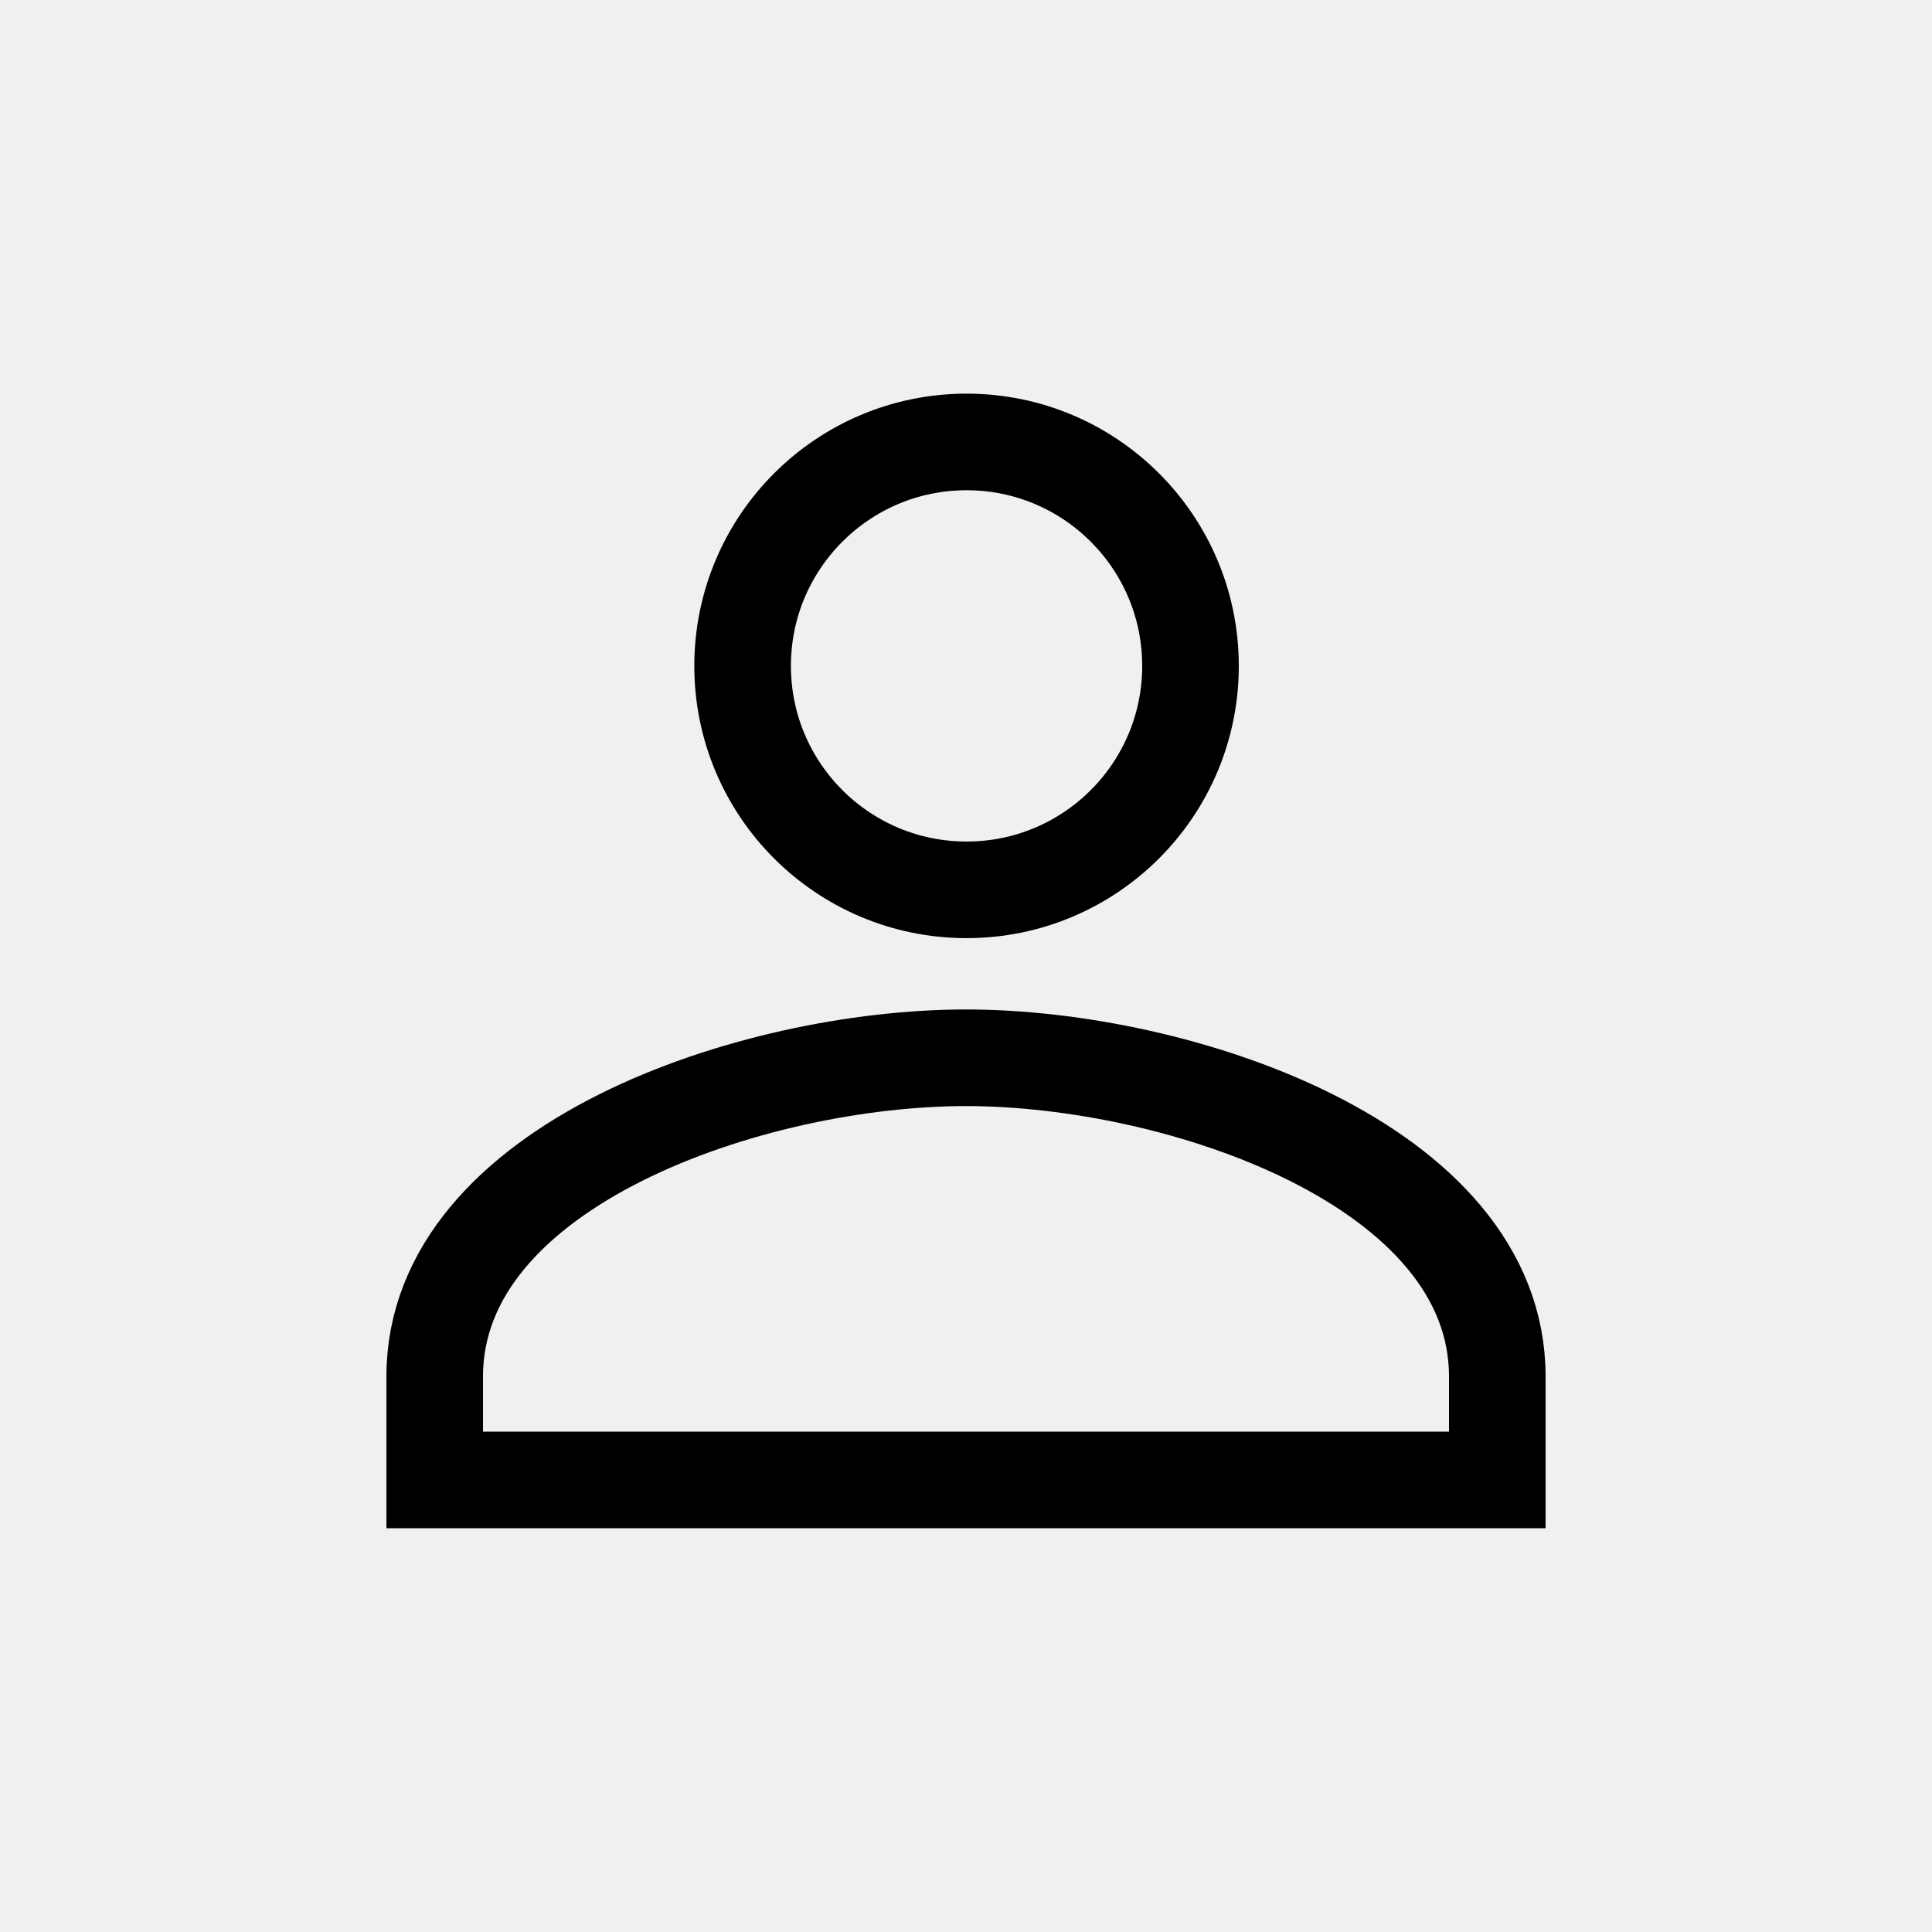
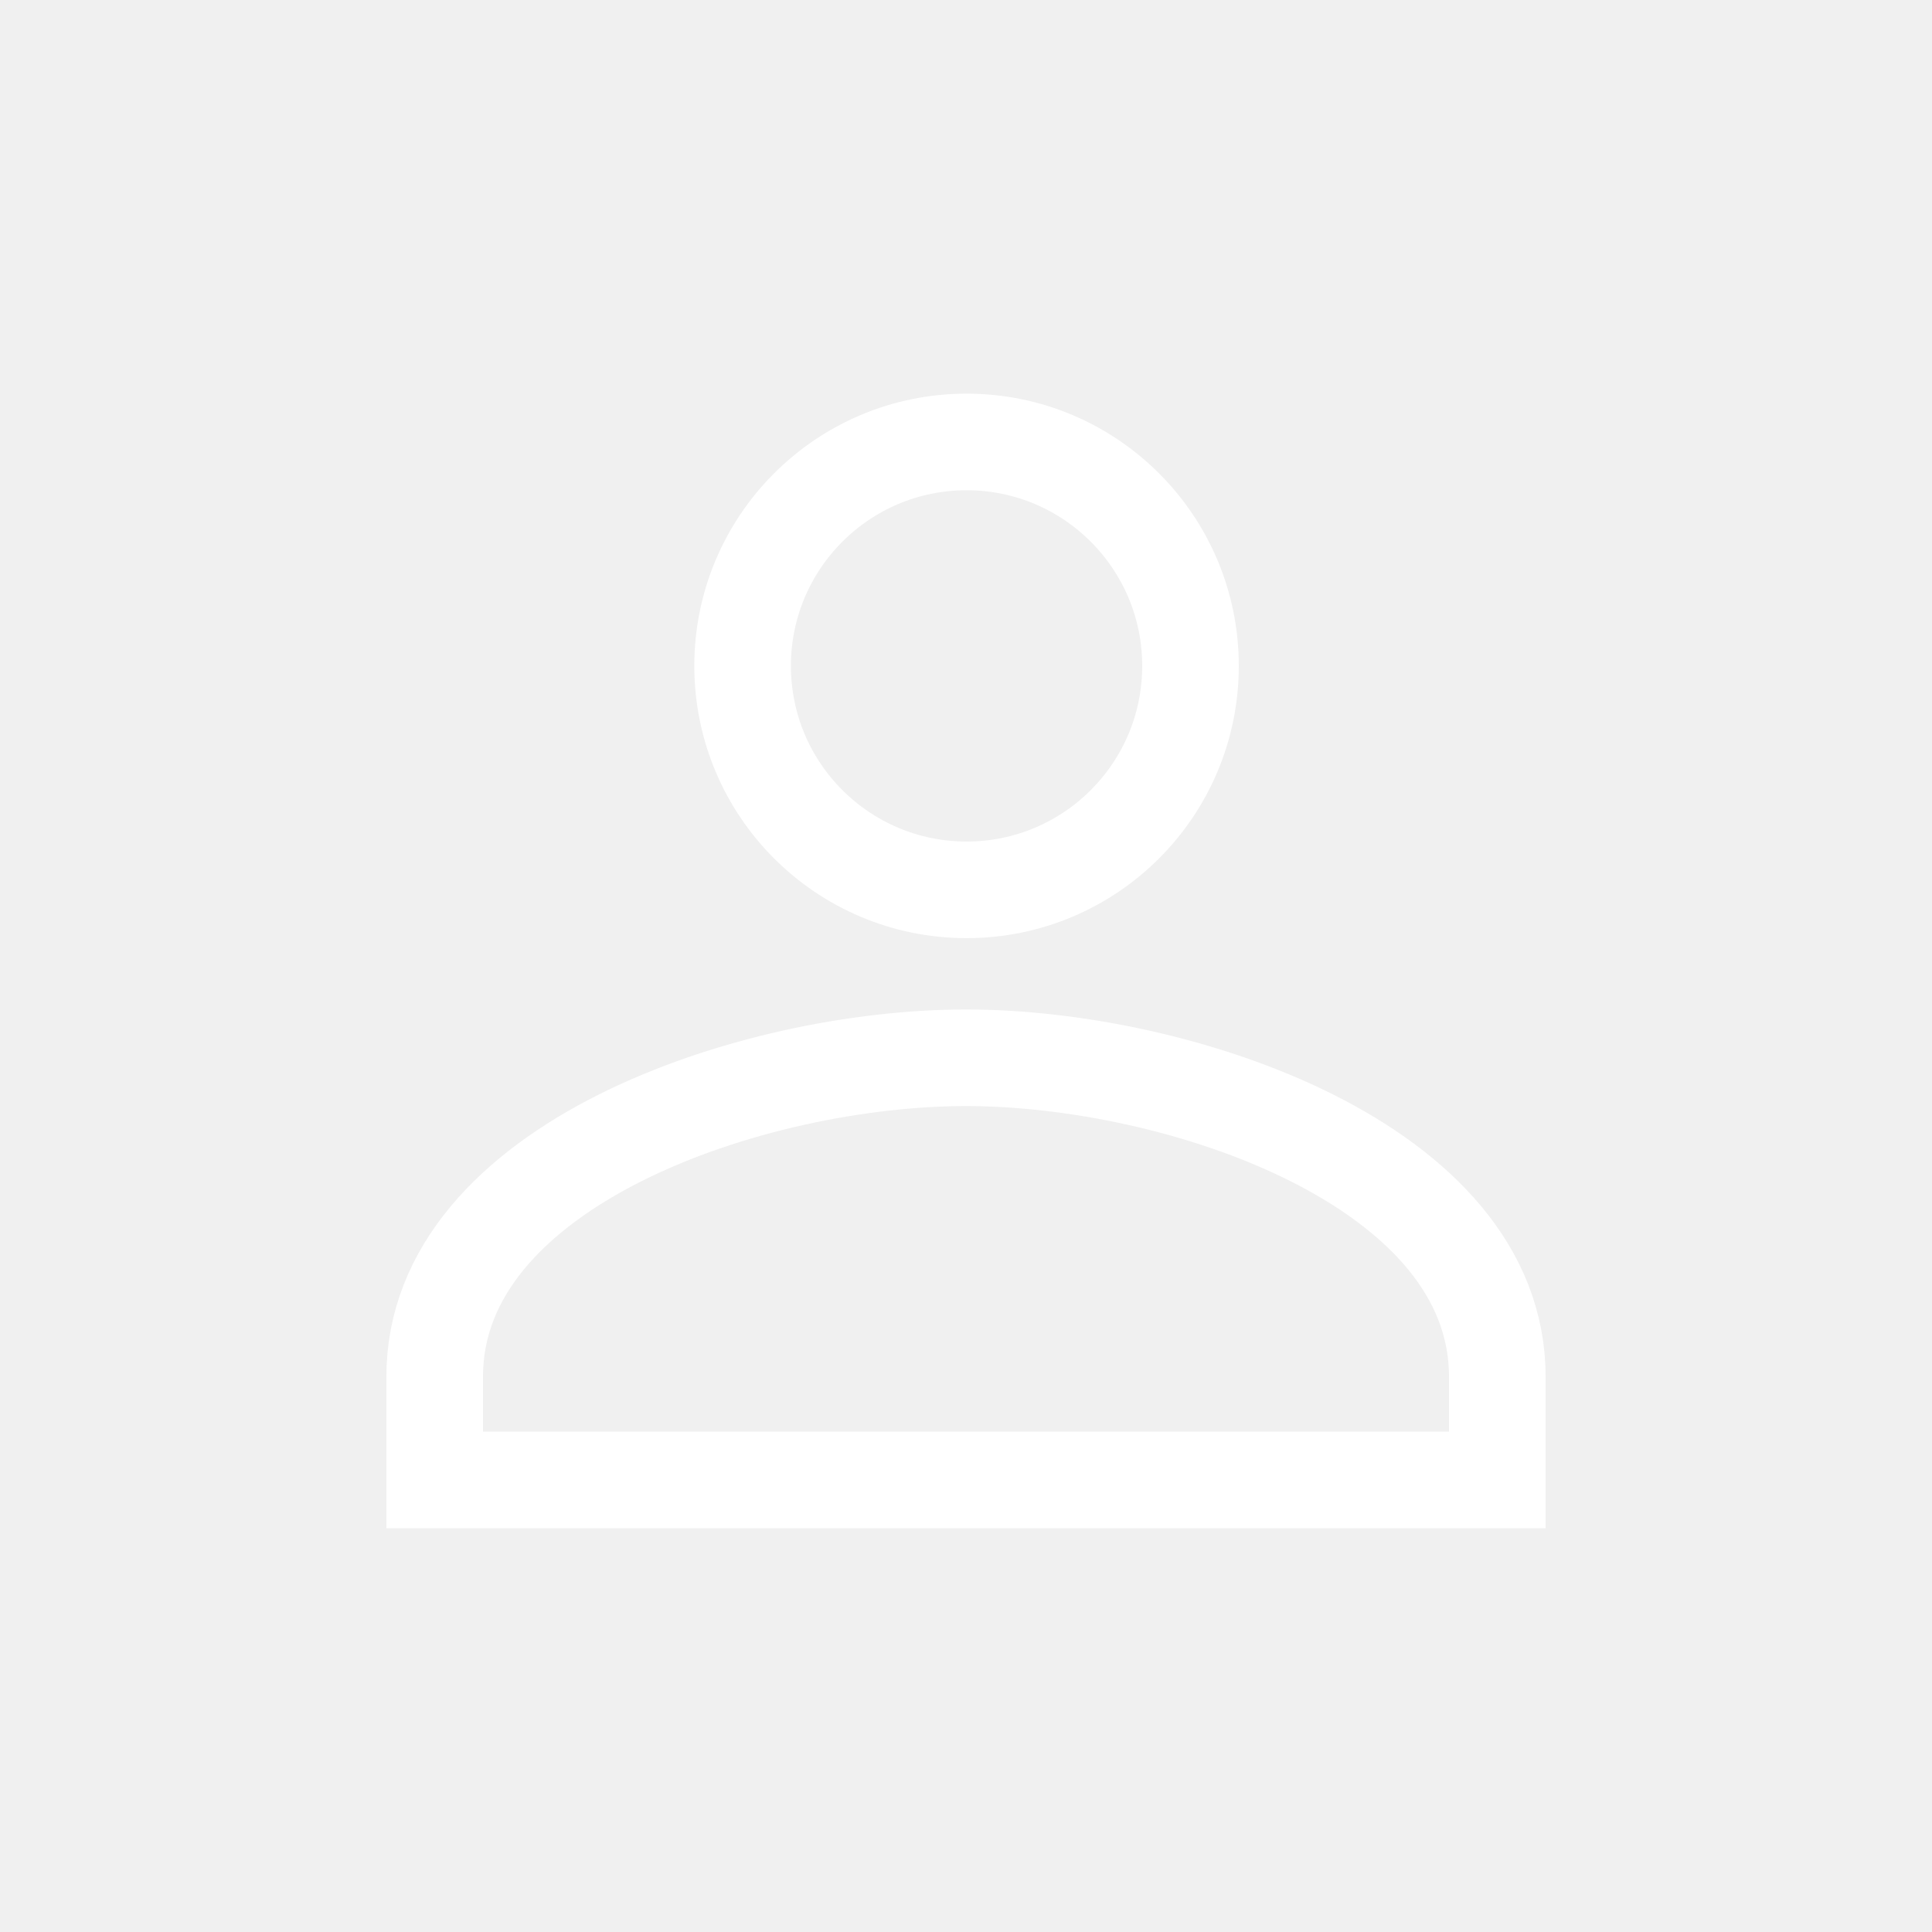
<svg xmlns="http://www.w3.org/2000/svg" width="40" height="40" viewBox="0 0 40 40" fill="none">
  <mask id="mask0_256_635" style="mask-type:alpha" maskUnits="userSpaceOnUse" x="0" y="0" width="40" height="40">
    <rect width="40" height="40" fill="#D9D9D9" />
  </mask>
  <g mask="url(#mask0_256_635)">
    <mask id="mask1_256_635" style="mask-type:alpha" maskUnits="userSpaceOnUse" x="0" y="0" width="40" height="40">
      <rect width="40" height="40" fill="#D9D9D9" />
    </mask>
    <g mask="url(#mask1_256_635)">
-       <path d="M20 21.9C15.594 21.9 9 24.111 9 28.5V30.641H31V28.5C31 24.111 24.406 21.9 20 21.9Z" stroke="black" stroke-width="2" />
-       <path d="M20.012 18.423C22.572 18.423 24.648 16.348 24.648 13.787C24.648 11.226 22.572 9.15 20.012 9.15C17.451 9.15 15.375 11.226 15.375 13.787C15.375 16.348 17.451 18.423 20.012 18.423Z" stroke="black" stroke-width="2" />
+       <path d="M20 21.9C15.594 21.9 9 24.111 9 28.5V30.641H31V28.5C31 24.111 24.406 21.9 20 21.9Z" stroke="white" stroke-width="2" />
+       <path d="M20.012 18.423C22.572 18.423 24.648 16.348 24.648 13.787C24.648 11.226 22.572 9.15 20.012 9.15C17.451 9.15 15.375 11.226 15.375 13.787C15.375 16.348 17.451 18.423 20.012 18.423Z" stroke="white" stroke-width="2" />
    </g>
  </g>
</svg>
